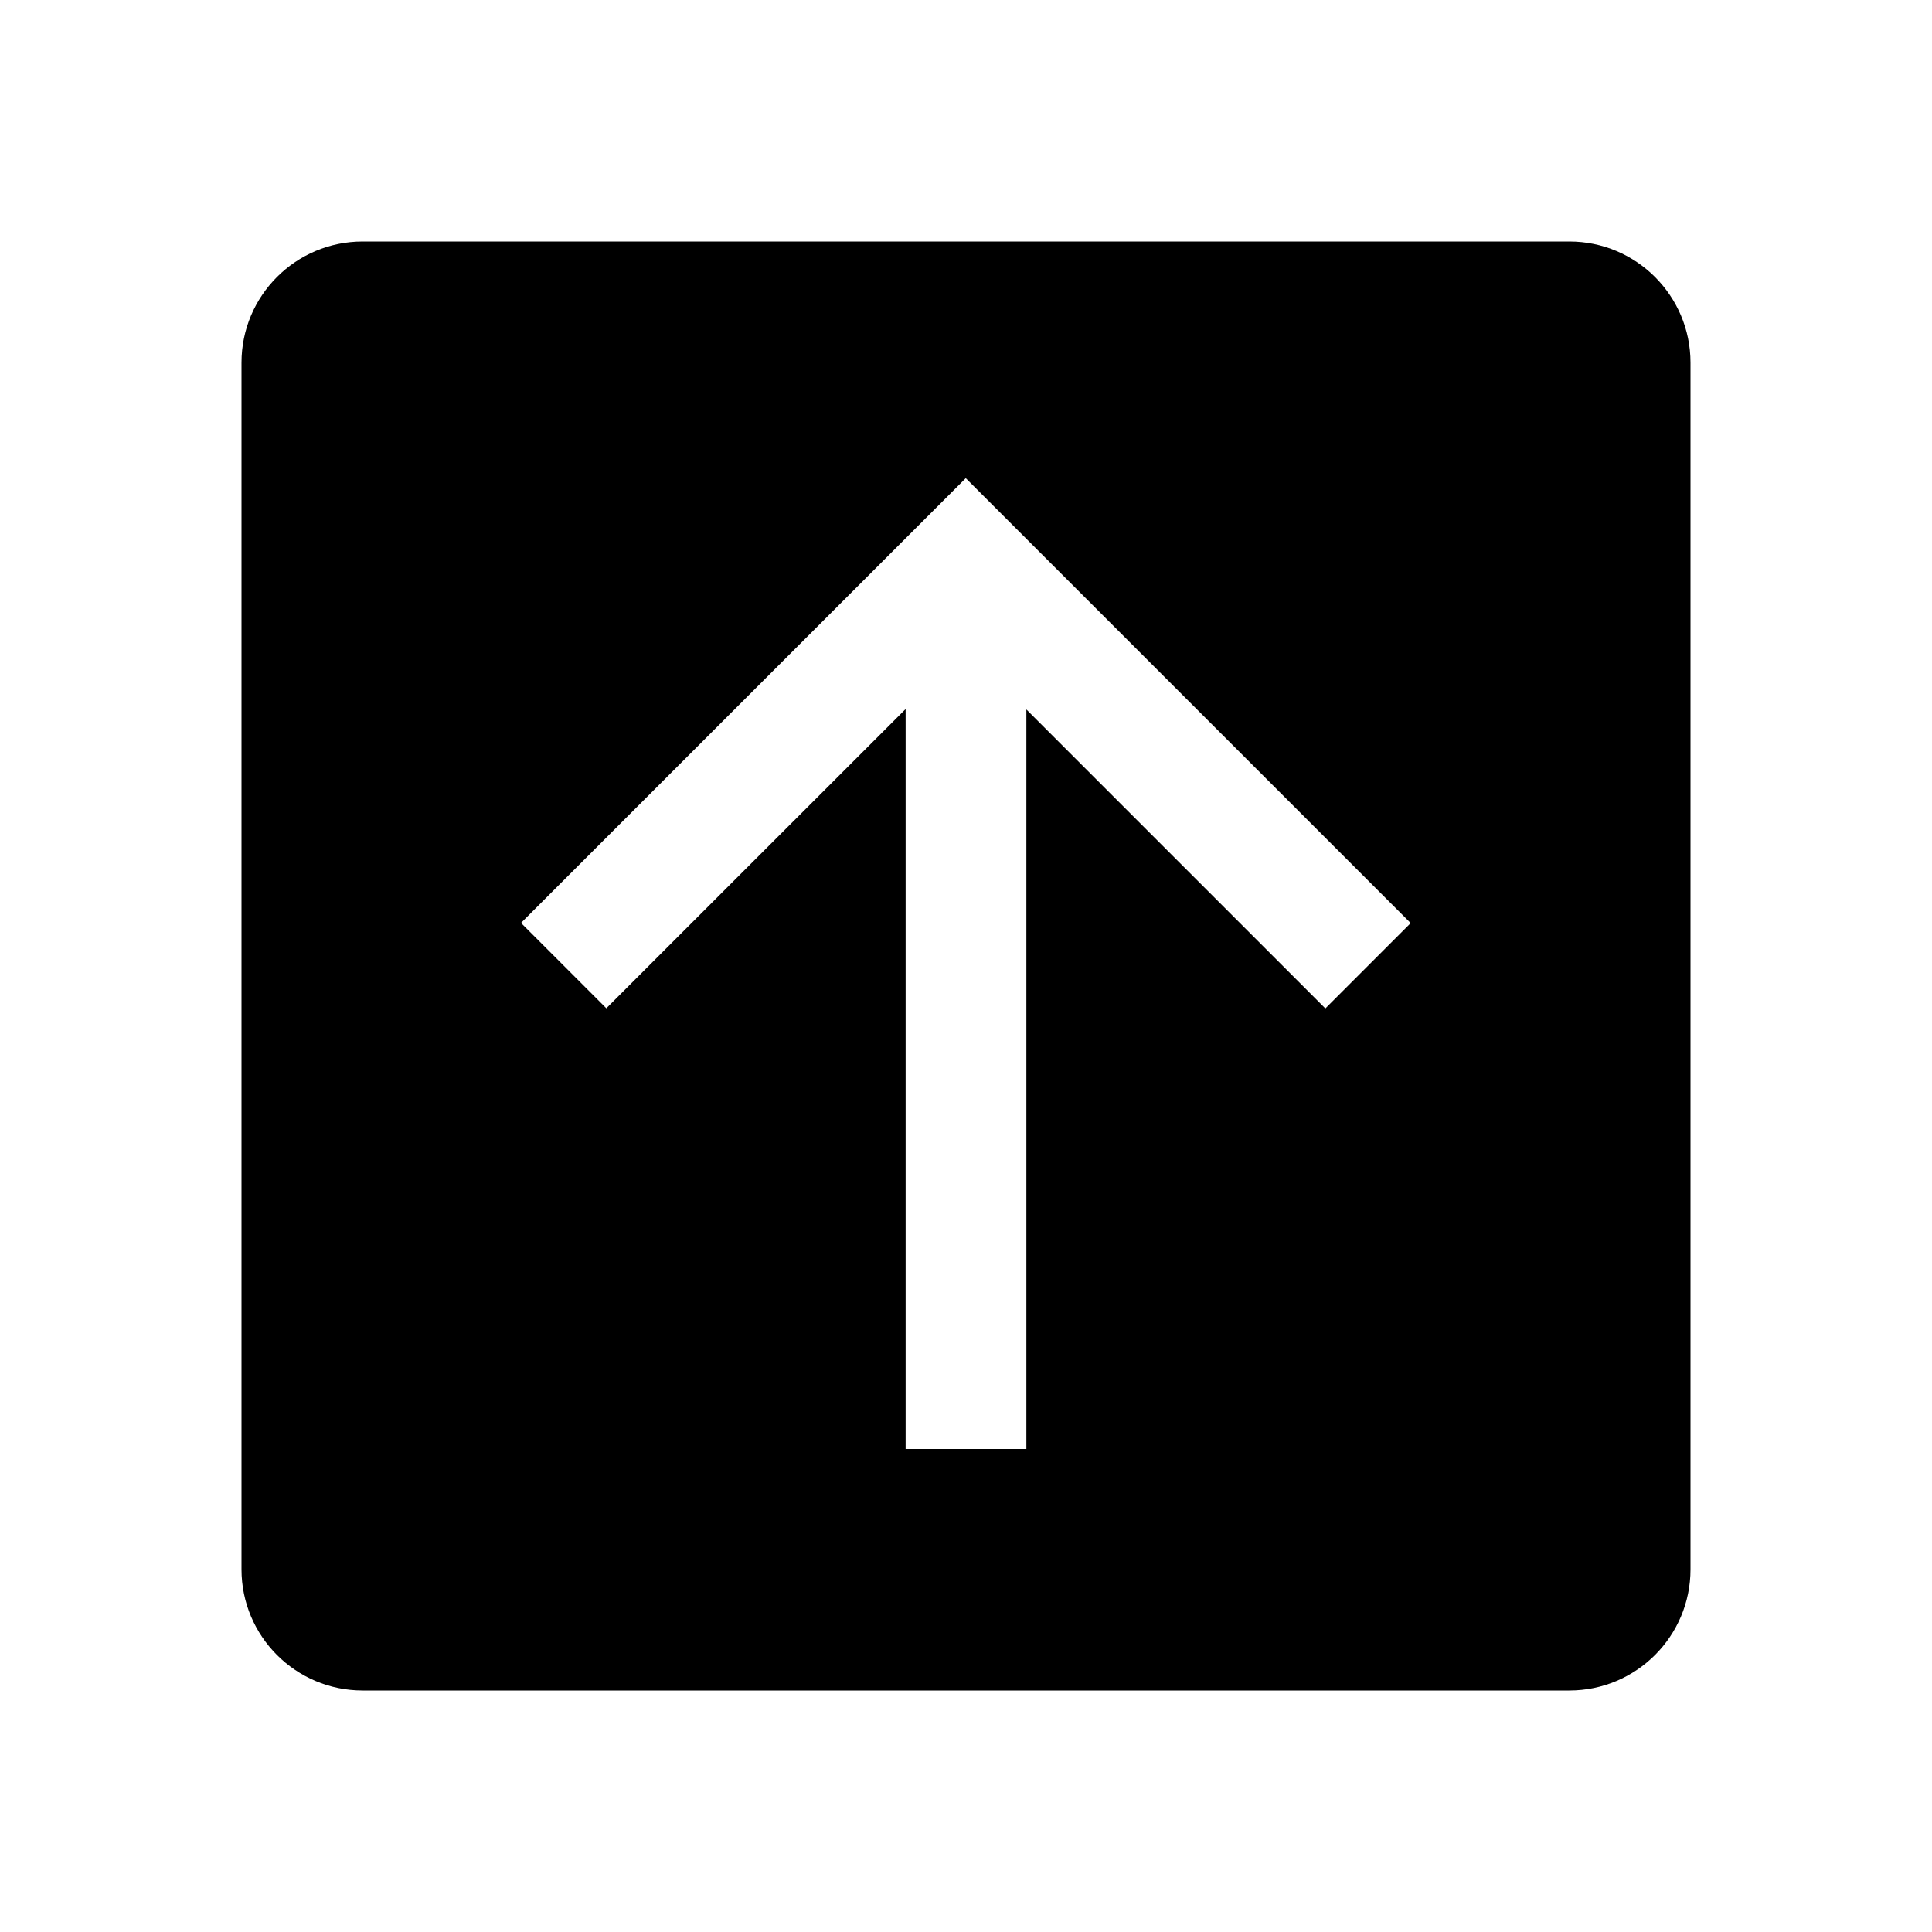
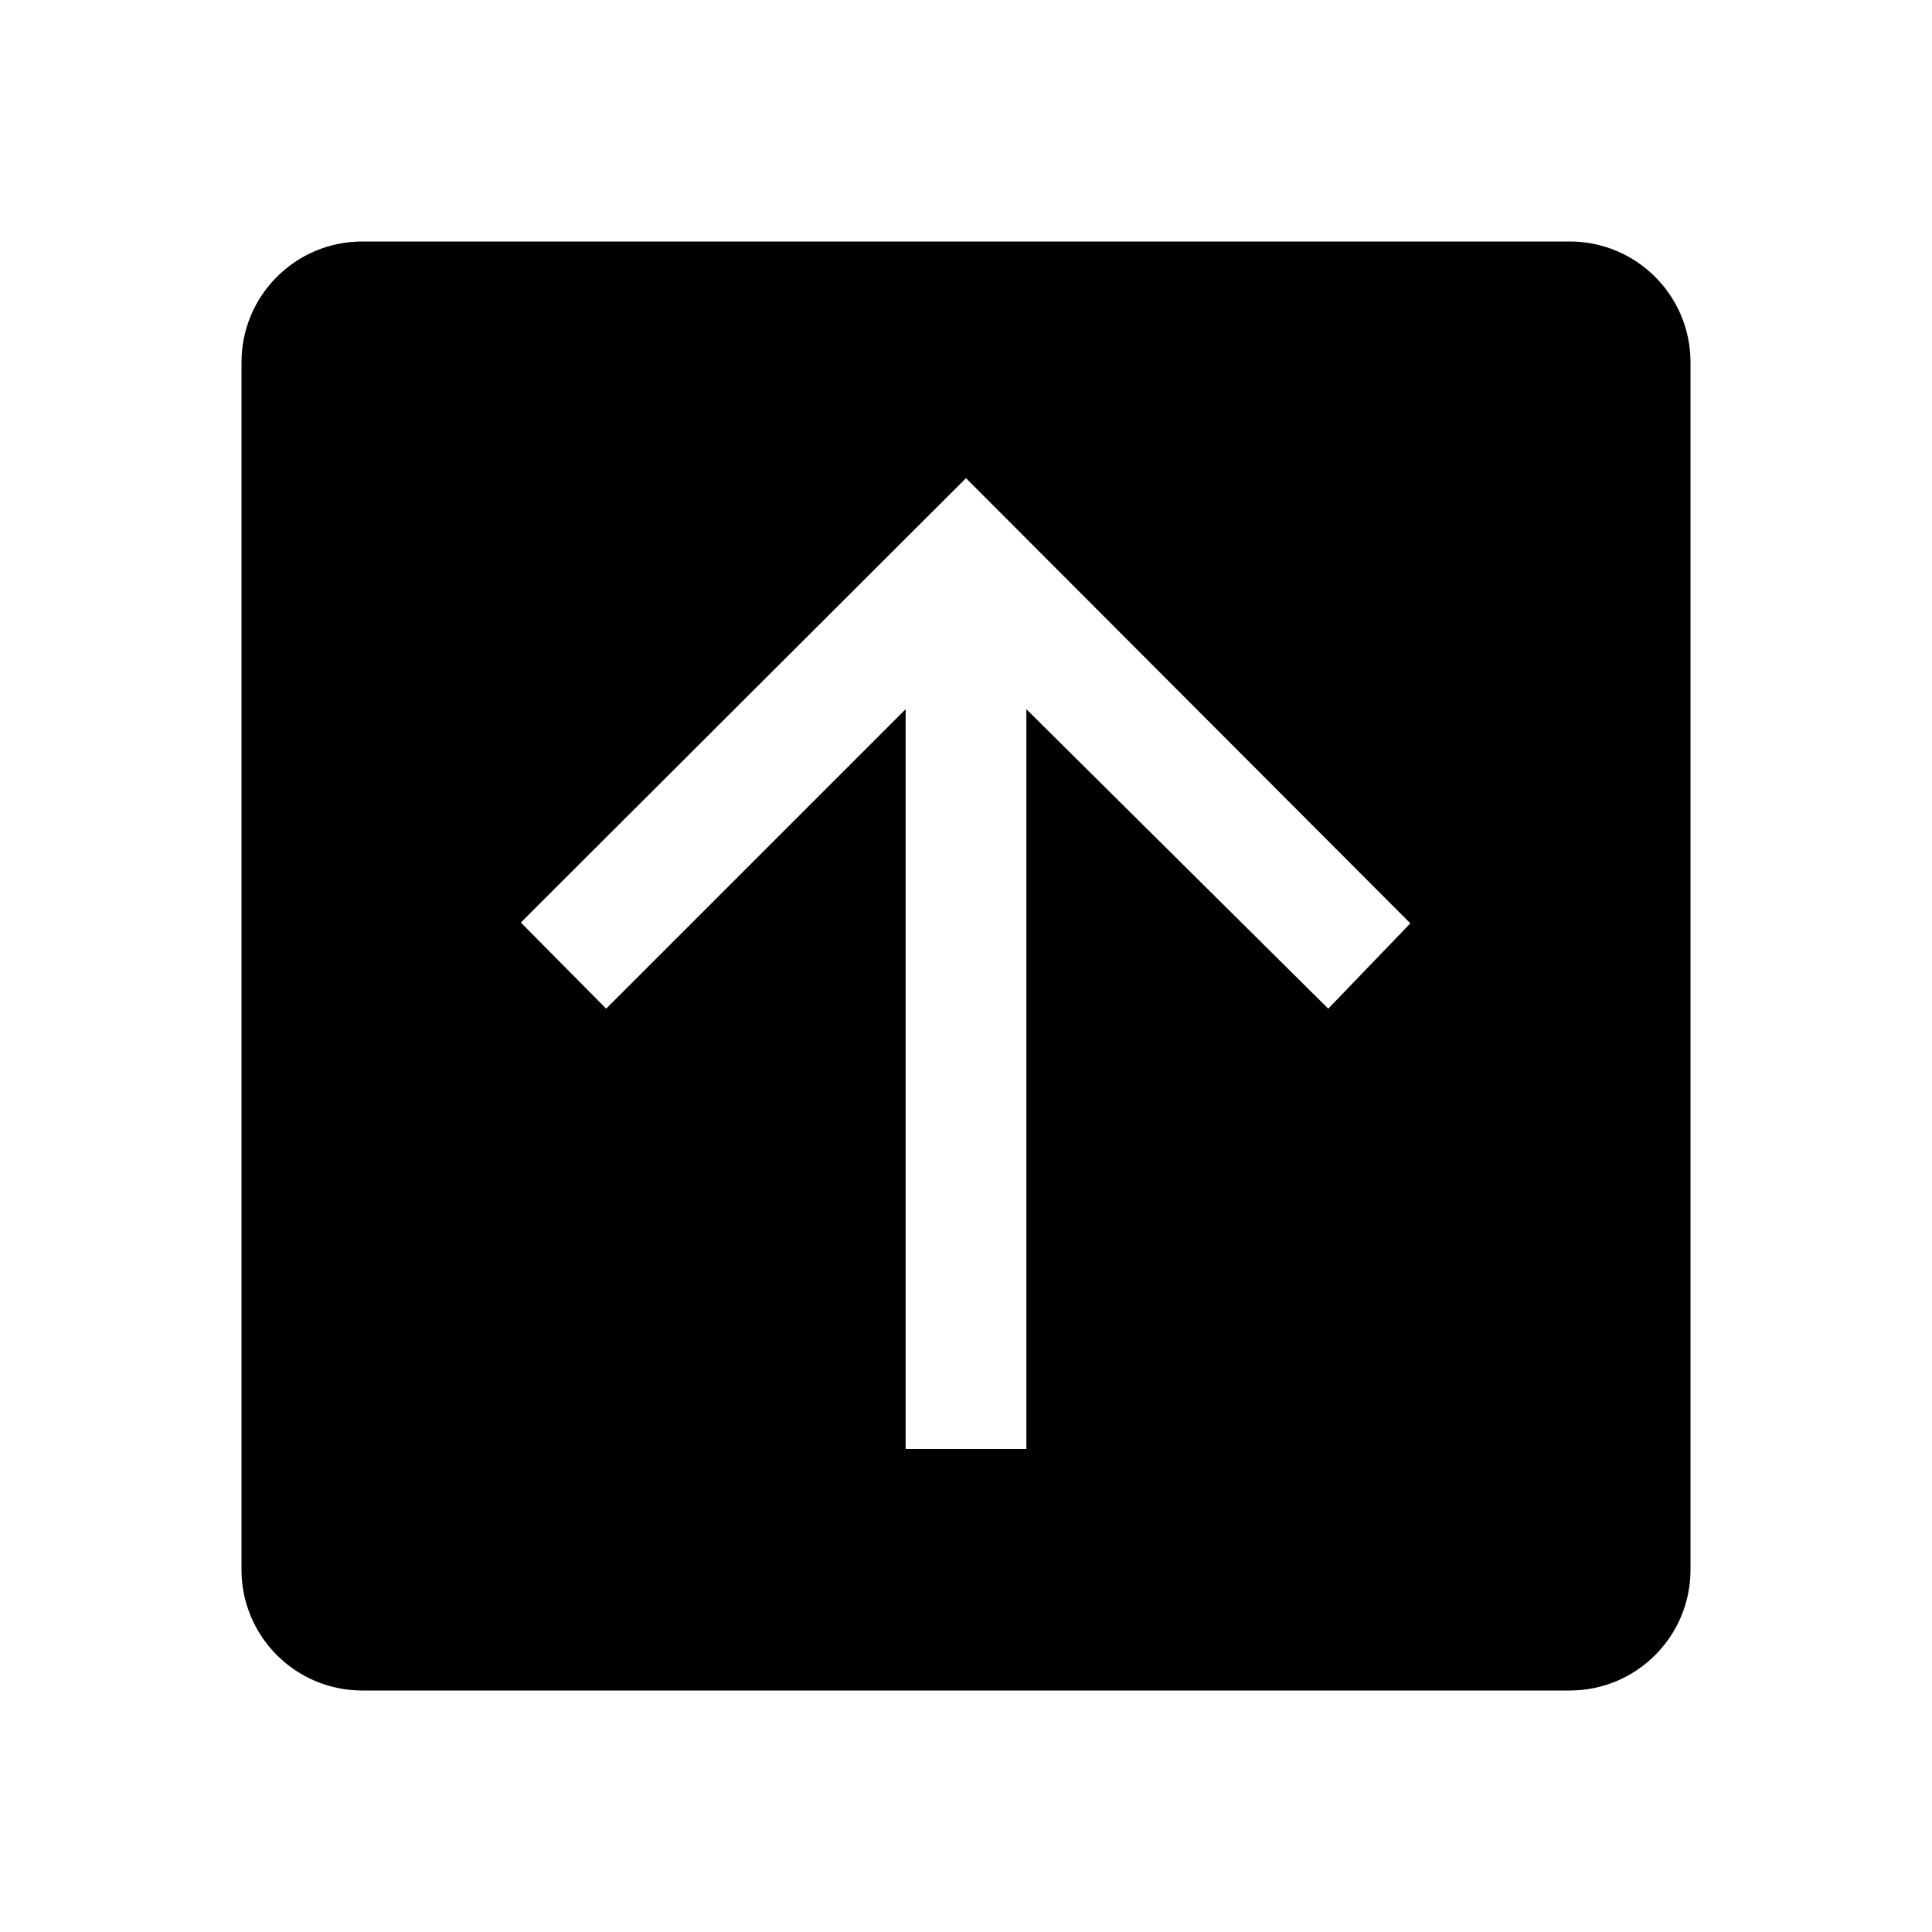
- <svg xmlns="http://www.w3.org/2000/svg" viewBox="-3 -3 24 24">
-   <path d="M16.495 0H1.505C.674 0 0 .674 0 1.505v14.99C0 17.326.674 18 1.505 18h14.99c.831 0 1.505-.674 1.505-1.505V1.505C18 .674 17.326 0 16.495 0zm-3.031 9.527L9.75 5.813V15h-1.5V5.808L4.532 9.525l-1.06-1.06L8.997 2.94l5.527 5.527-1.06 1.06z" />
+ <svg xmlns="http://www.w3.org/2000/svg" viewBox="0 0 24 24">
+   <path d="M19.5 3h-15A1.5 1.5 0 003 4.5v15A1.5 1.5 0 004.5 21h15a1.5 1.5 0 001.5-1.5v-15A1.5 1.5 0 0019.5 3zm-3 9.53l-3.75-3.72V18h-1.5V8.81l-3.72 3.72-1.06-1.07L12 5.94l5.52 5.53-1.02 1.06z" fill="#000" fill-rule="nonzero" />
</svg>
